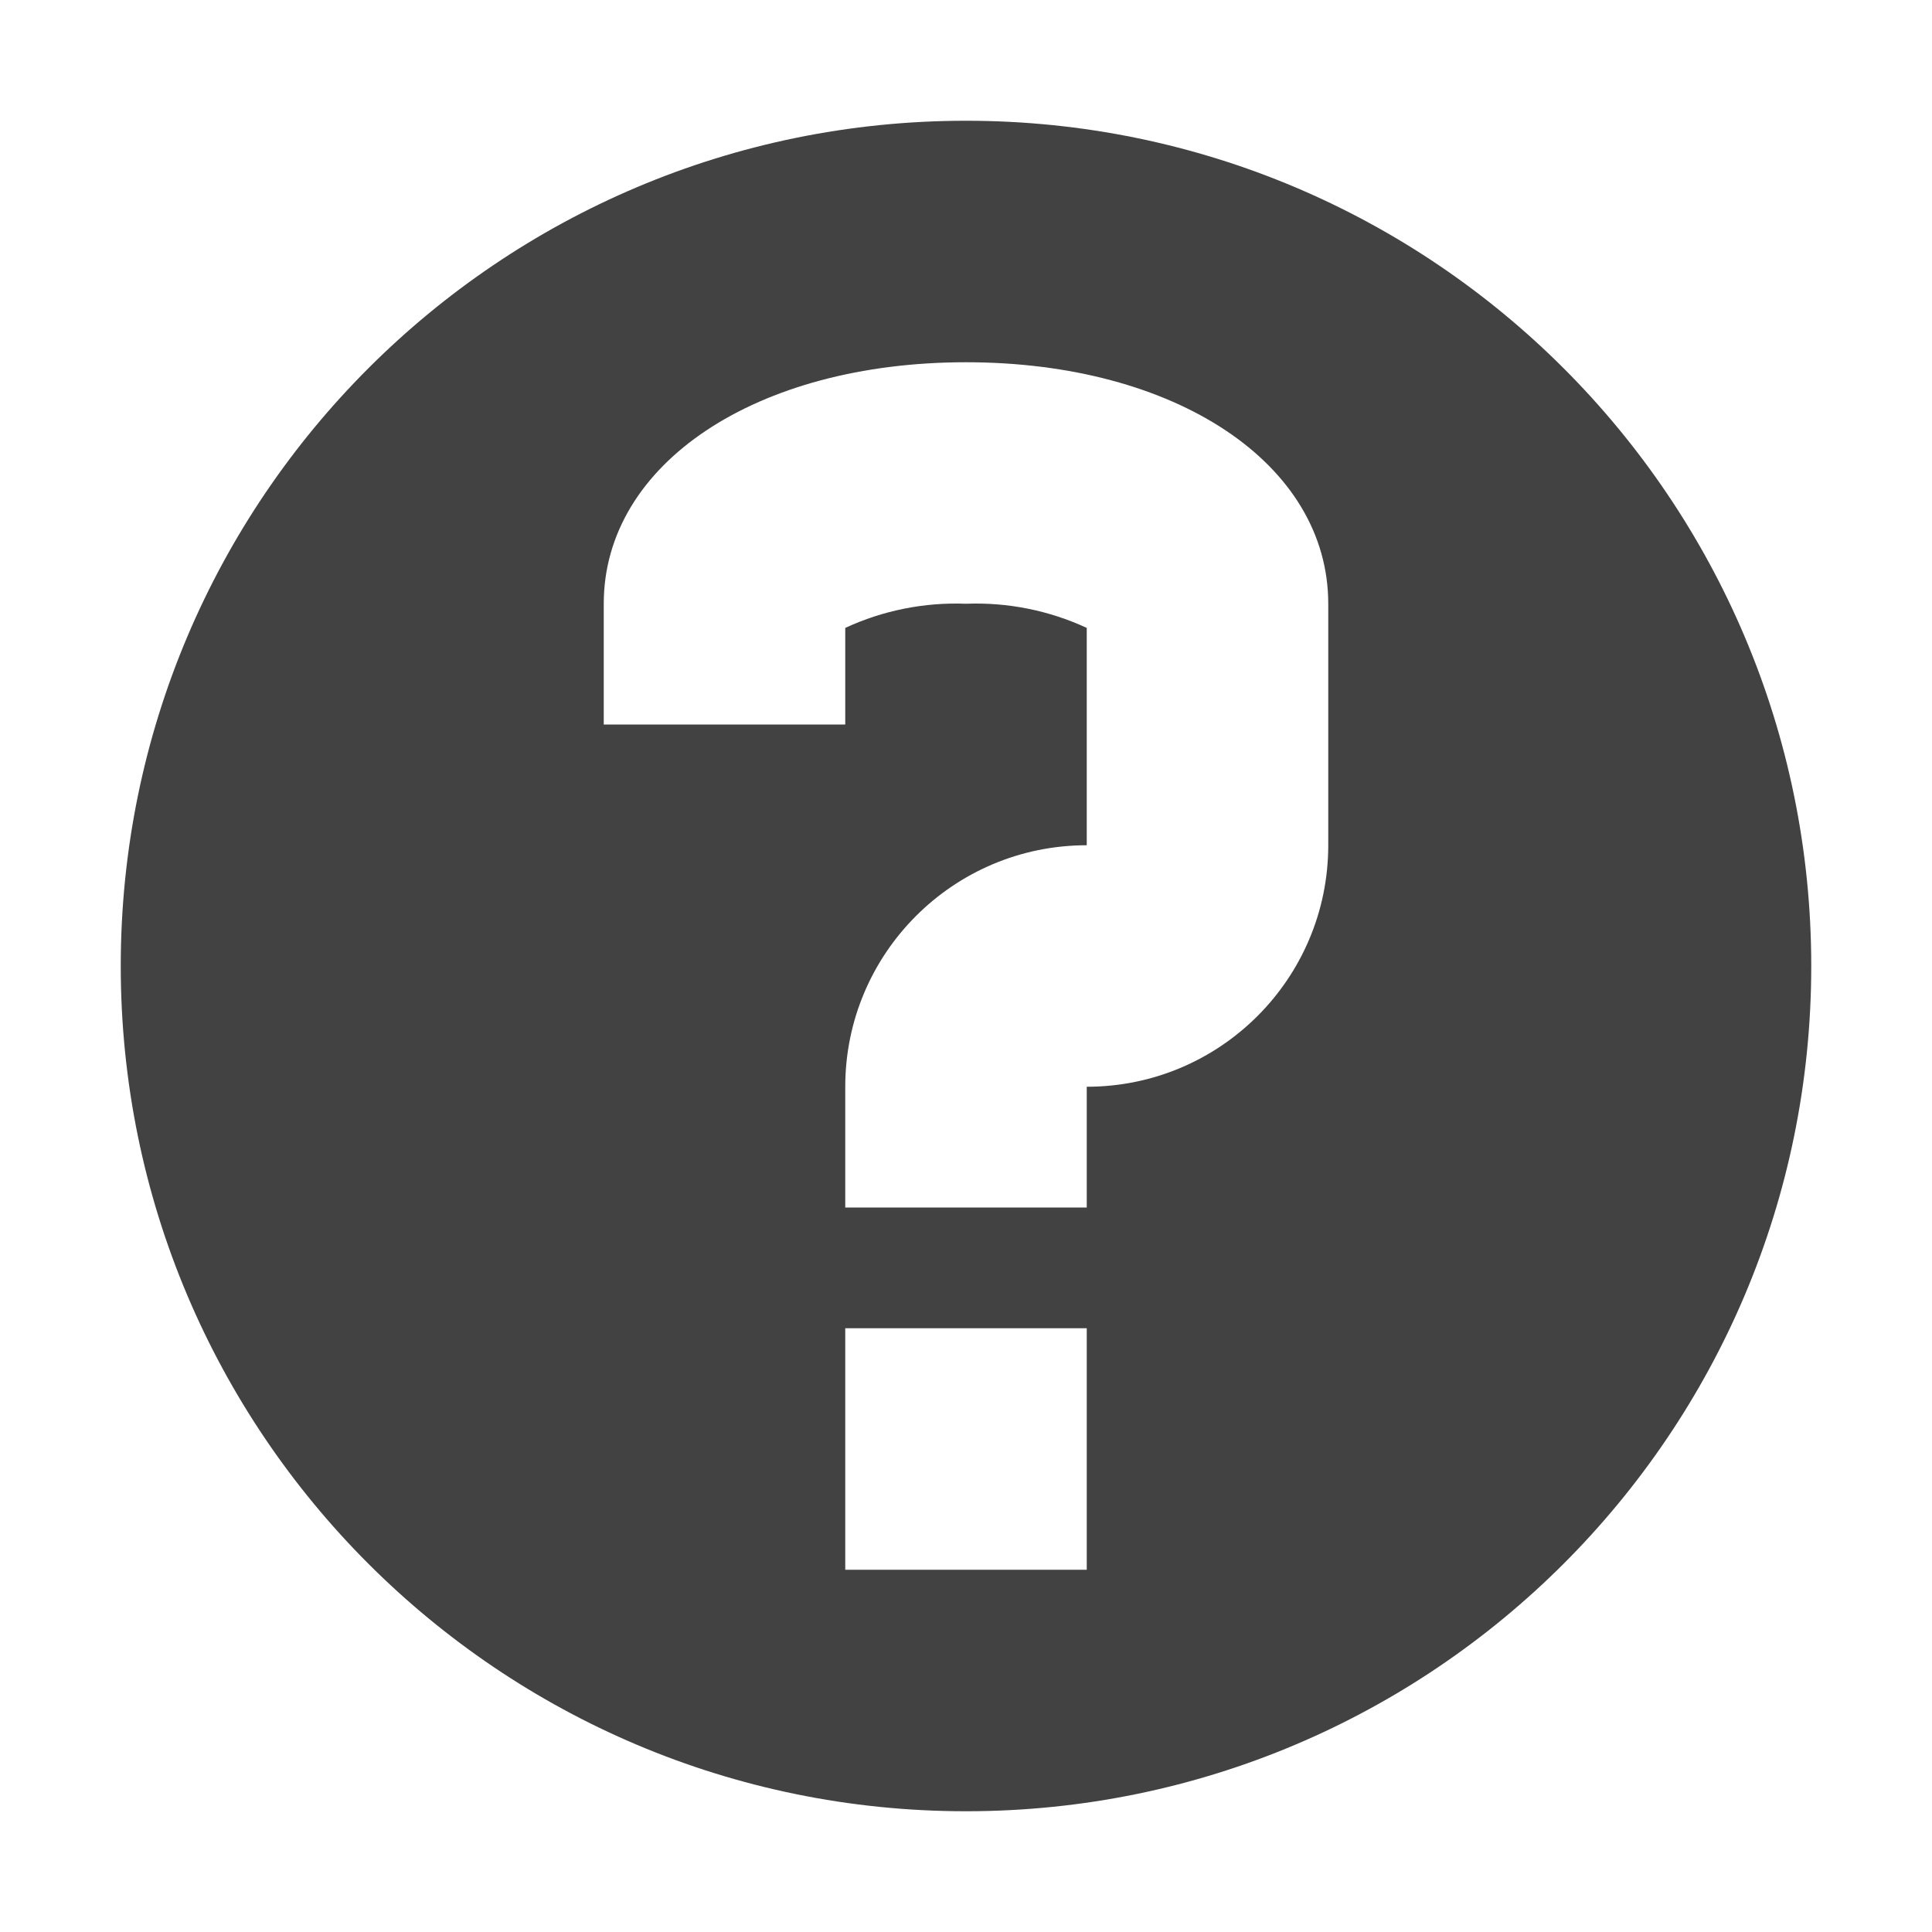
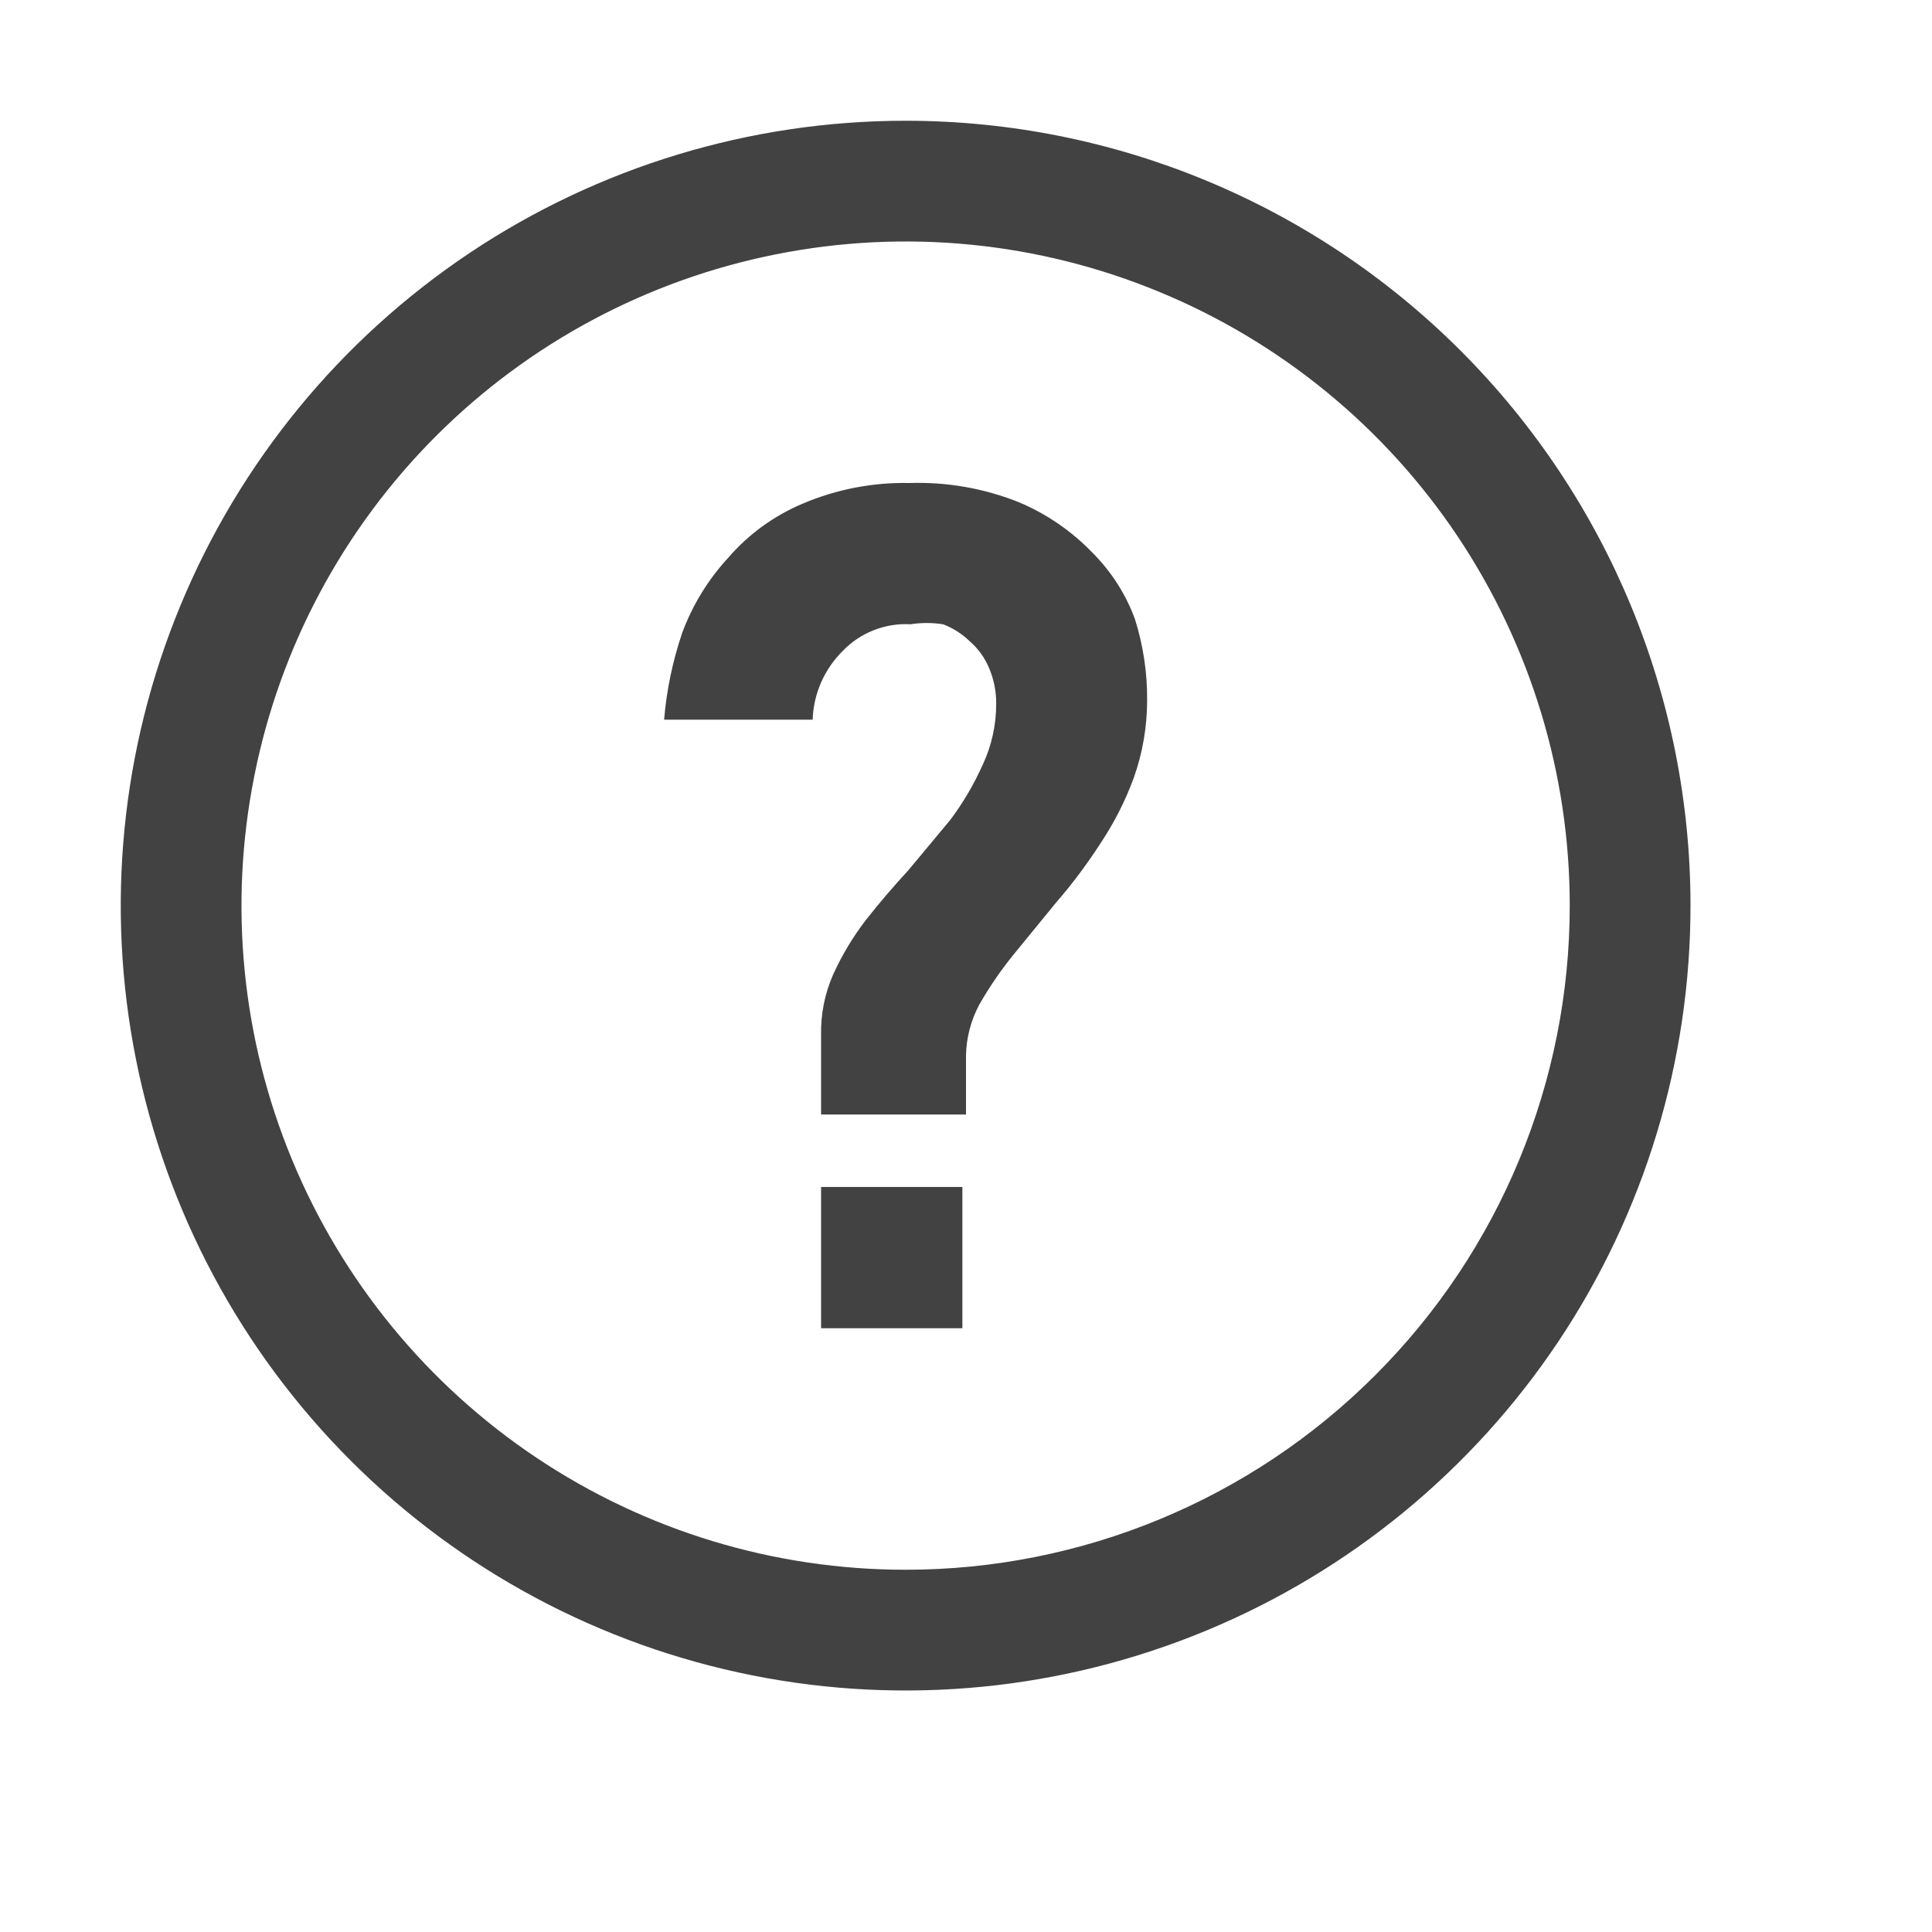
- <svg xmlns="http://www.w3.org/2000/svg" viewBox="0 0 16 16">
-   <defs>
-     <style>.icon-canvas-transparent,.icon-vs-out{fill:#f6f6f6;}.icon-canvas-transparent{opacity:0;}.icon-vs-bg{fill:#424242;}.icon-vs-fg{fill:#f0eff1;}</style>
-   </defs>
-   <g>
-     <path class="icon-canvas-transparent" d="M16,16H0V0H16Z" />
-   </g>
-   <g style="display: none;">
-     <path class="icon-vs-out" d="M0,8a8,8,0,1,1,8,8A8,8,0,0,1,0,8Z" style="display: none;" />
-   </g>
-   <g>
-     <path class="icon-vs-bg" d="M8,1a7,7,0,1,0,7,7A7,7,0,0,0,8,1ZM9,13H7V11H9Zm2-6A2,2,0,0,1,9,9v1H7V9A2,2,0,0,1,9,7V5.2A2.18,2.18,0,0,0,8,5a2.18,2.18,0,0,0-1,.2V6H5V5C5,3.841,6.262,3,8,3s3,.841,3,2Z" />
-   </g>
-   <g style="display: none;">
-     <path class="icon-vs-fg" d="M9,10H7V9A2,2,0,0,1,9,7V5.2A2.18,2.18,0,0,0,8,5a2.18,2.18,0,0,0-1,.2V6H5V5C5,3.841,6.262,3,8,3s3,.841,3,2V7A2,2,0,0,1,9,9Zm0,1H7v2H9Z" style="display: none;" />
-   </g>
+ <svg xmlns="http://www.w3.org/2000/svg" width="16" height="16" viewBox="0 0 16 16" fill="none">
+   <path fill-rule="evenodd" clip-rule="evenodd" d="M7.5 1C6.214 1 4.958 1.381 3.889 2.095C2.82 2.81 1.987 3.825 1.495 5.013C1.003 6.2 0.874 7.507 1.125 8.768C1.376 10.029 1.995 11.187 2.904 12.096C3.813 13.005 4.971 13.624 6.232 13.875C7.493 14.126 8.8 13.997 9.987 13.505C11.175 13.013 12.19 12.18 12.905 11.111C13.619 10.042 14 8.786 14 7.5C14 5.776 13.315 4.123 12.096 2.904C10.877 1.685 9.224 1 7.5 1ZM7.5 13C6.412 13 5.349 12.678 4.444 12.073C3.54 11.469 2.835 10.61 2.419 9.605C2.002 8.6 1.893 7.494 2.106 6.427C2.318 5.36 2.842 4.38 3.611 3.611C4.38 2.842 5.36 2.318 6.427 2.106C7.494 1.893 8.6 2.002 9.605 2.419C10.61 2.835 11.469 3.54 12.073 4.444C12.677 5.349 13 6.412 13 7.5C13 8.959 12.421 10.358 11.389 11.389C10.358 12.421 8.959 13 7.5 13ZM9.05 4.58C8.877 4.4 8.67 4.257 8.44 4.16C8.151 4.044 7.841 3.99 7.53 4C7.228 3.994 6.928 4.052 6.65 4.17C6.411 4.27 6.199 4.424 6.03 4.62C5.864 4.8 5.735 5.011 5.65 5.24C5.571 5.473 5.52 5.715 5.5 5.96H6.73C6.737 5.745 6.827 5.541 6.98 5.39C7.052 5.315 7.139 5.257 7.236 5.219C7.333 5.181 7.436 5.164 7.54 5.17C7.629 5.156 7.721 5.156 7.81 5.17C7.892 5.201 7.967 5.249 8.03 5.31C8.1 5.37 8.154 5.445 8.19 5.53C8.231 5.625 8.251 5.727 8.25 5.83C8.25 6.003 8.213 6.173 8.14 6.33C8.067 6.493 7.977 6.647 7.87 6.79L7.52 7.21C7.4 7.34 7.28 7.48 7.17 7.62C7.063 7.759 6.973 7.91 6.9 8.07C6.831 8.227 6.796 8.398 6.8 8.57V9.23H8V8.74C8.003 8.593 8.041 8.449 8.11 8.32C8.192 8.176 8.286 8.039 8.39 7.91L8.75 7.47C8.881 7.319 9.001 7.158 9.11 6.99C9.225 6.818 9.319 6.634 9.39 6.44C9.463 6.234 9.5 6.018 9.5 5.8C9.502 5.573 9.468 5.347 9.4 5.13C9.325 4.923 9.205 4.736 9.05 4.58ZM6.8 9.83H7.97V11H6.8V9.83Z" fill="#424242" />
</svg>
